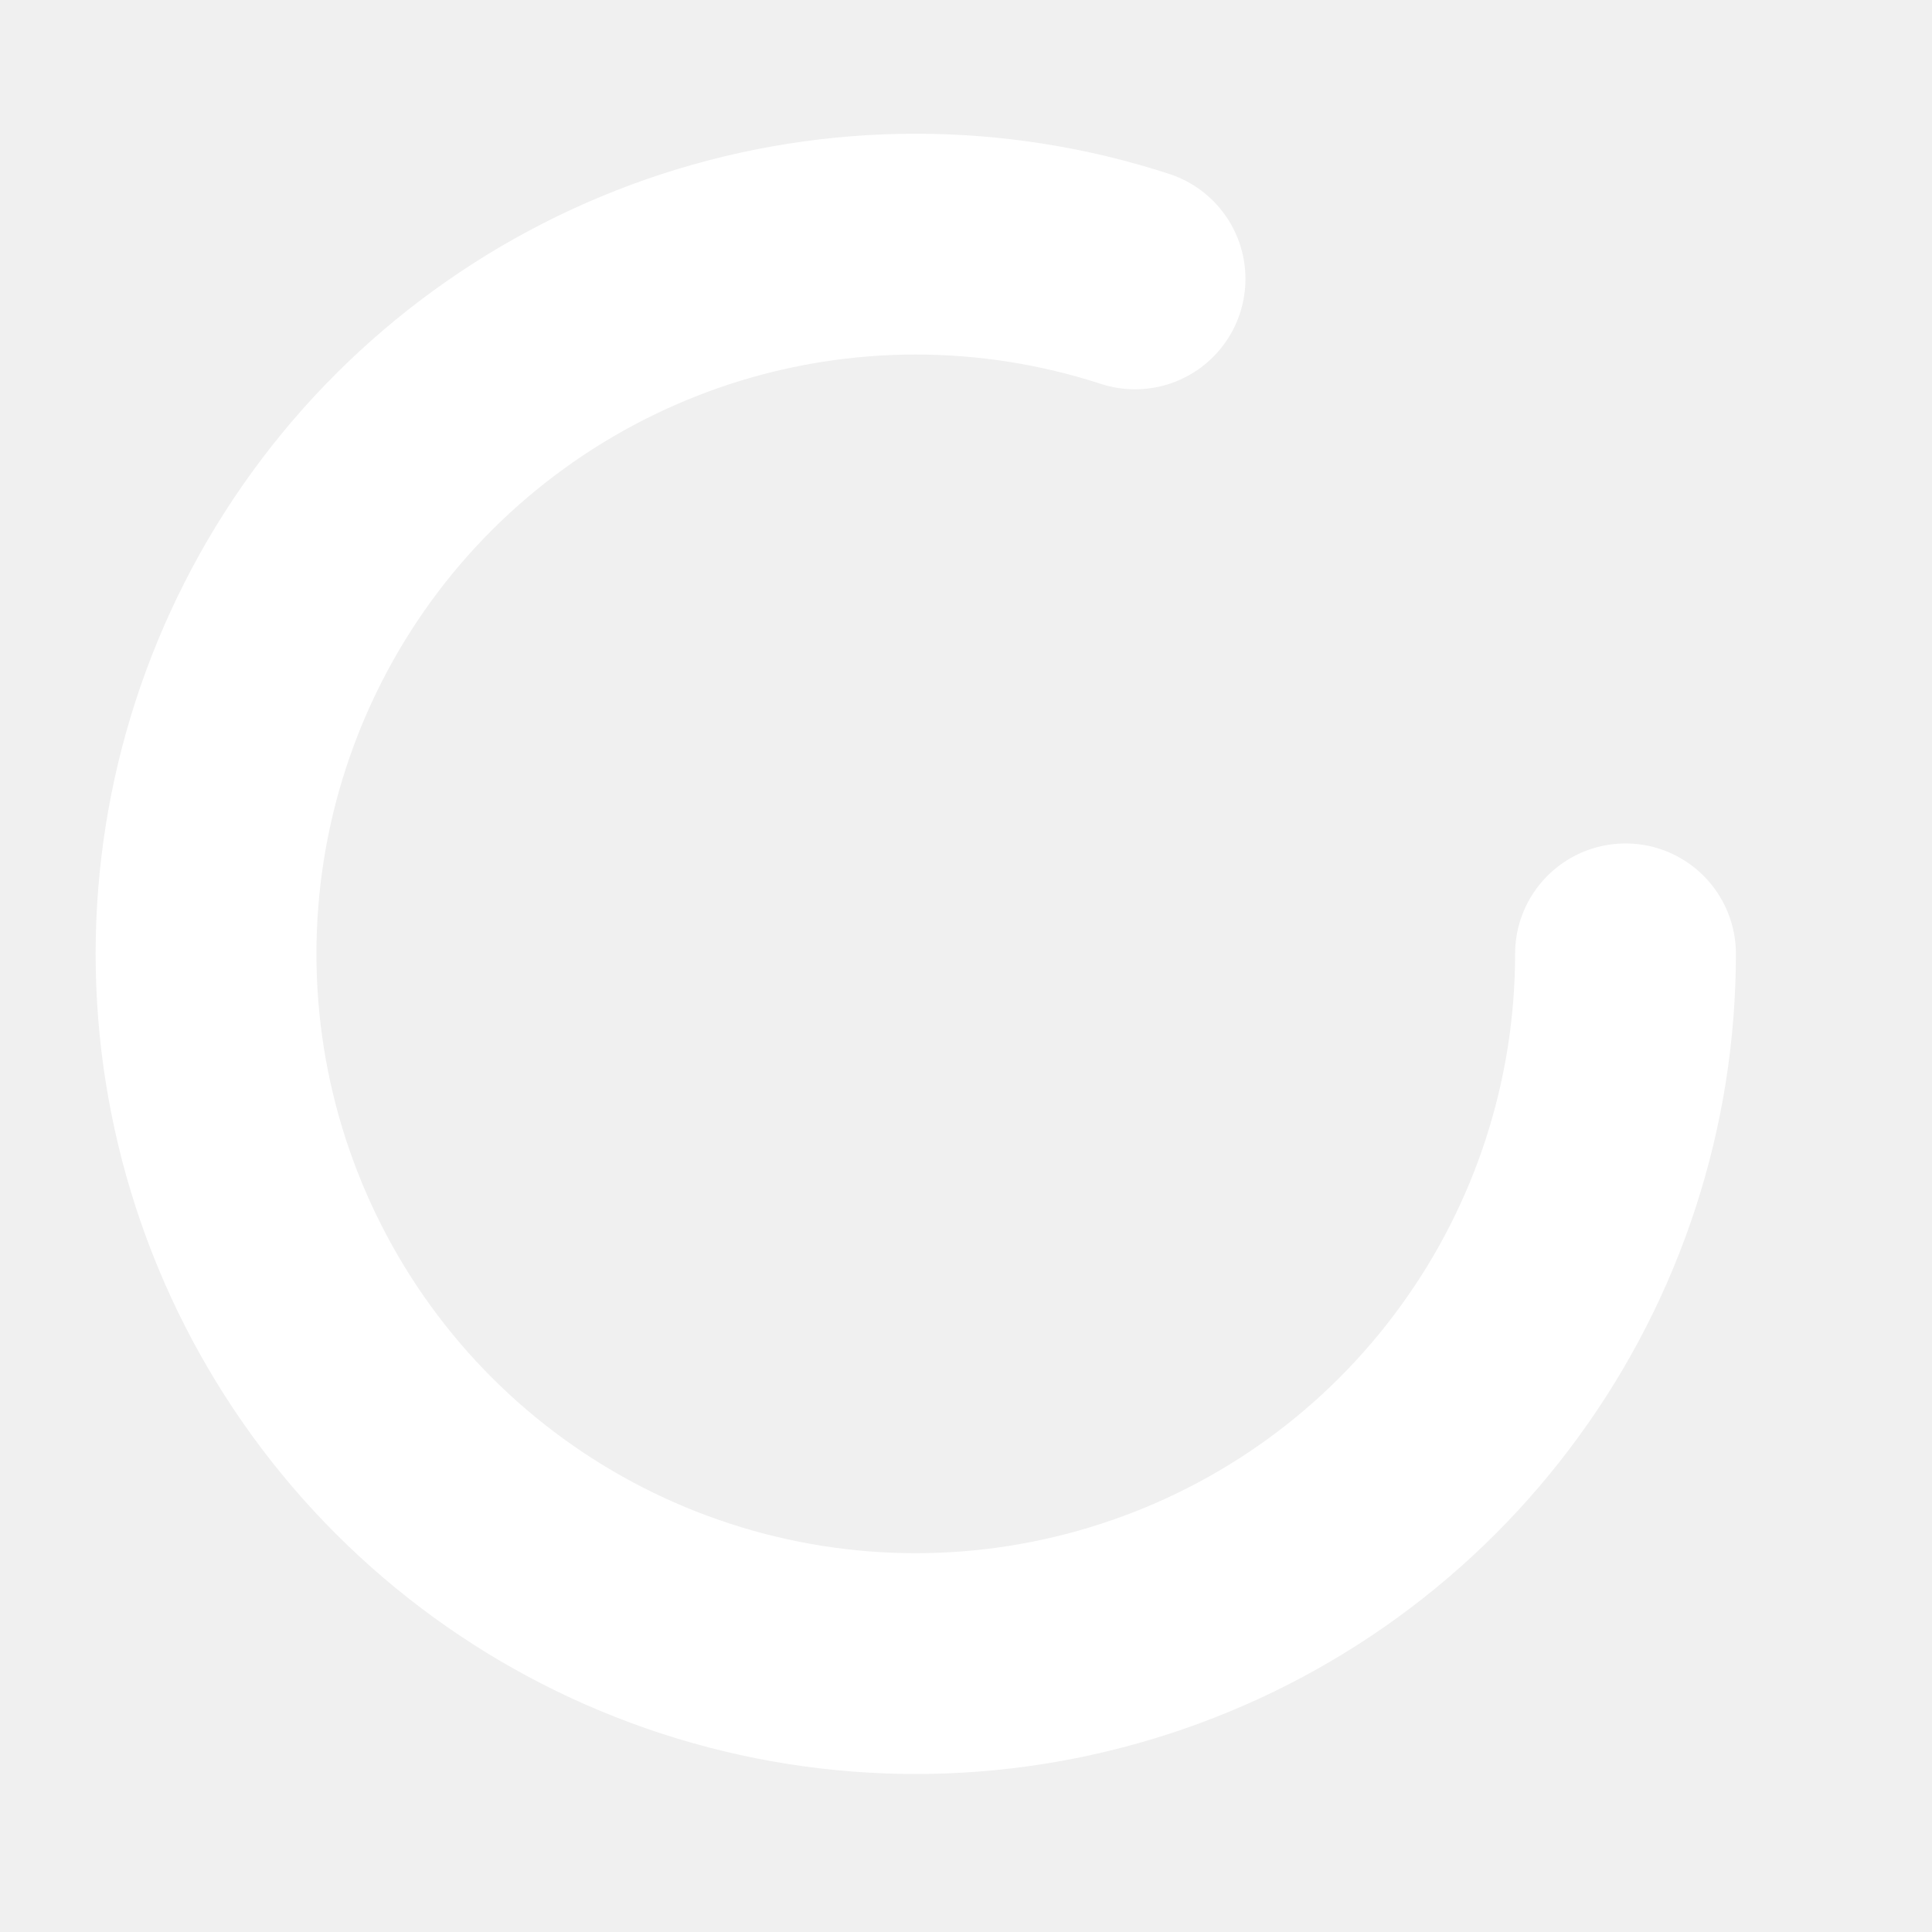
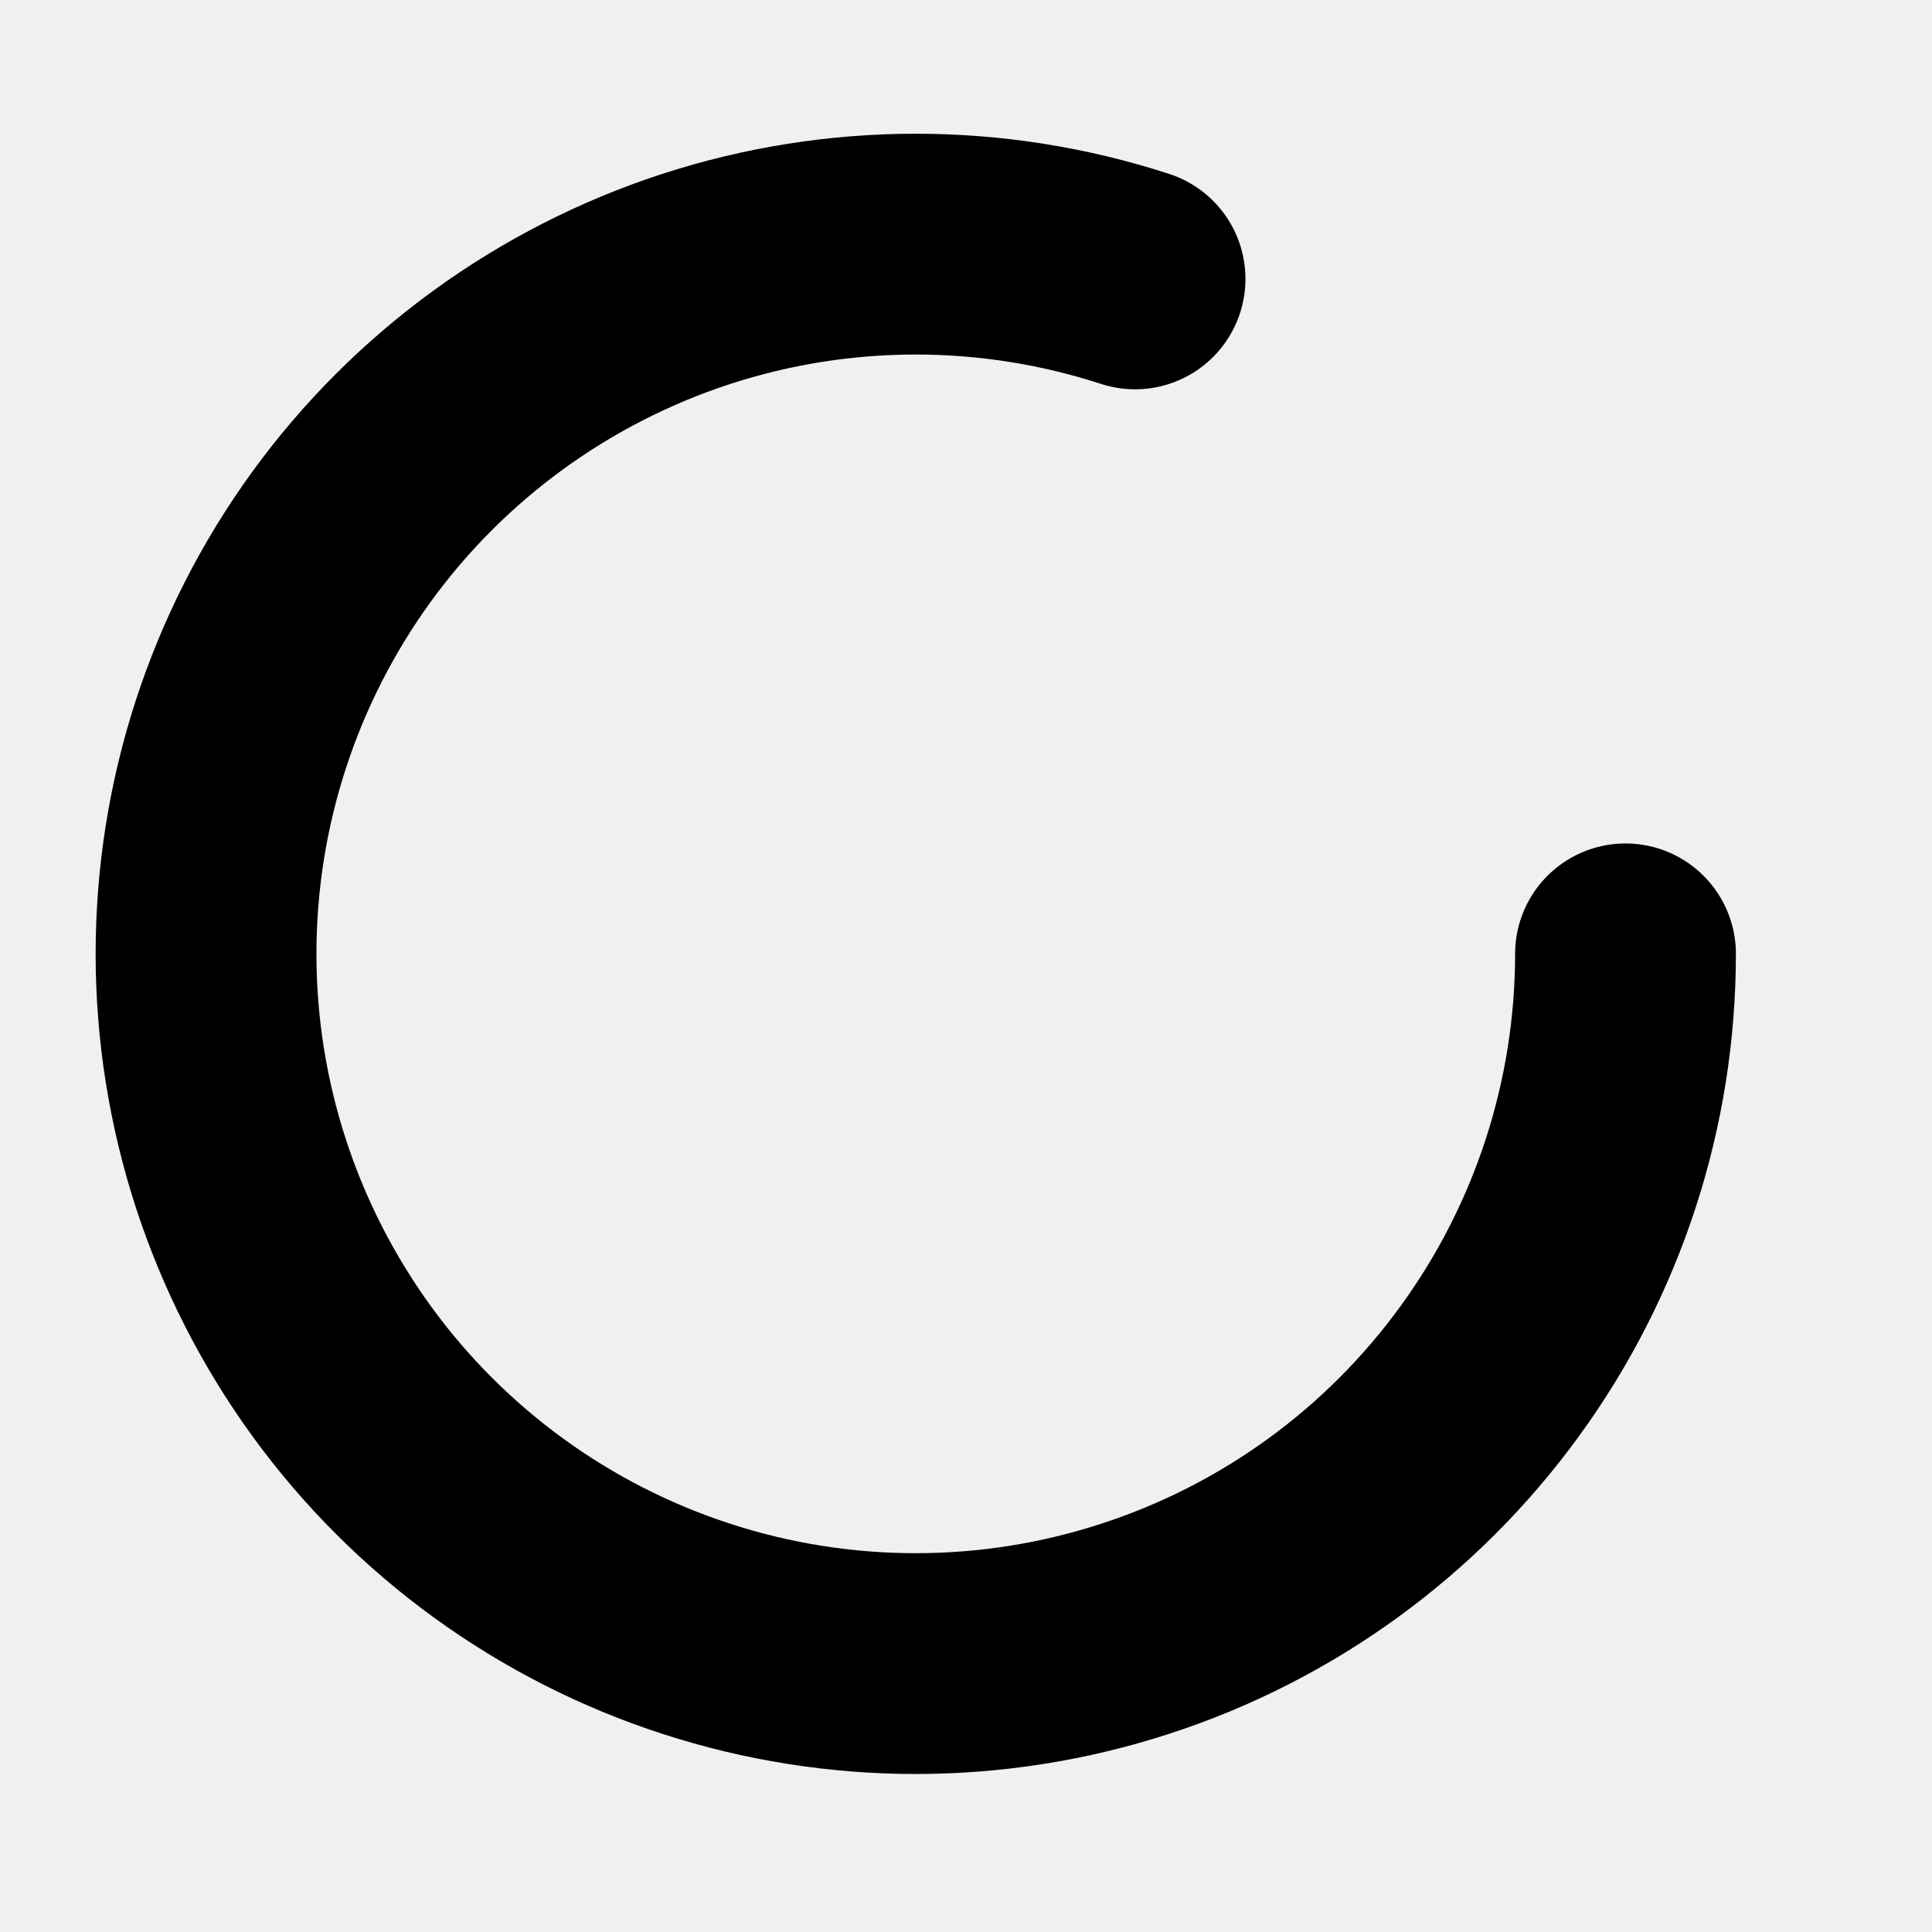
<svg xmlns="http://www.w3.org/2000/svg" width="14" height="14" viewBox="0 0 14 14" fill="none">
  <g clip-path="url(#clip0_9185_236)">
-     <path d="M11.779 6.912C11.779 7.998 11.435 9.057 10.796 9.935C10.158 10.814 9.258 11.468 8.225 11.803C7.192 12.139 6.079 12.139 5.046 11.803C4.014 11.468 3.113 10.814 2.475 9.935C1.837 9.056 1.493 7.998 1.493 6.912C1.493 5.826 1.837 4.768 2.475 3.889C3.113 3.011 4.014 2.357 5.046 2.021C6.079 1.685 7.192 1.685 8.225 2.021" stroke="white" stroke-width="1.6" stroke-linecap="round" stroke-linejoin="round" />
+     <path d="M11.779 6.912C11.779 7.998 11.435 9.057 10.796 9.935C10.158 10.814 9.258 11.468 8.225 11.803C7.192 12.139 6.079 12.139 5.046 11.803C4.014 11.468 3.113 10.814 2.475 9.935C1.837 9.056 1.493 7.998 1.493 6.912C1.493 5.826 1.837 4.768 2.475 3.889C3.113 3.011 4.014 2.357 5.046 2.021C6.079 1.685 7.192 1.685 8.225 2.021" stroke="currentColor" stroke-width="1.6" stroke-linecap="round" stroke-linejoin="round" />
  </g>
  <defs>
    <clipPath id="clip0_9185_236">
-       <rect width="13.714" height="13.714" fill="white" />
+       <rect width="13.714" height="13.714" fill="currentColor" />
    </clipPath>
  </defs>
</svg>
